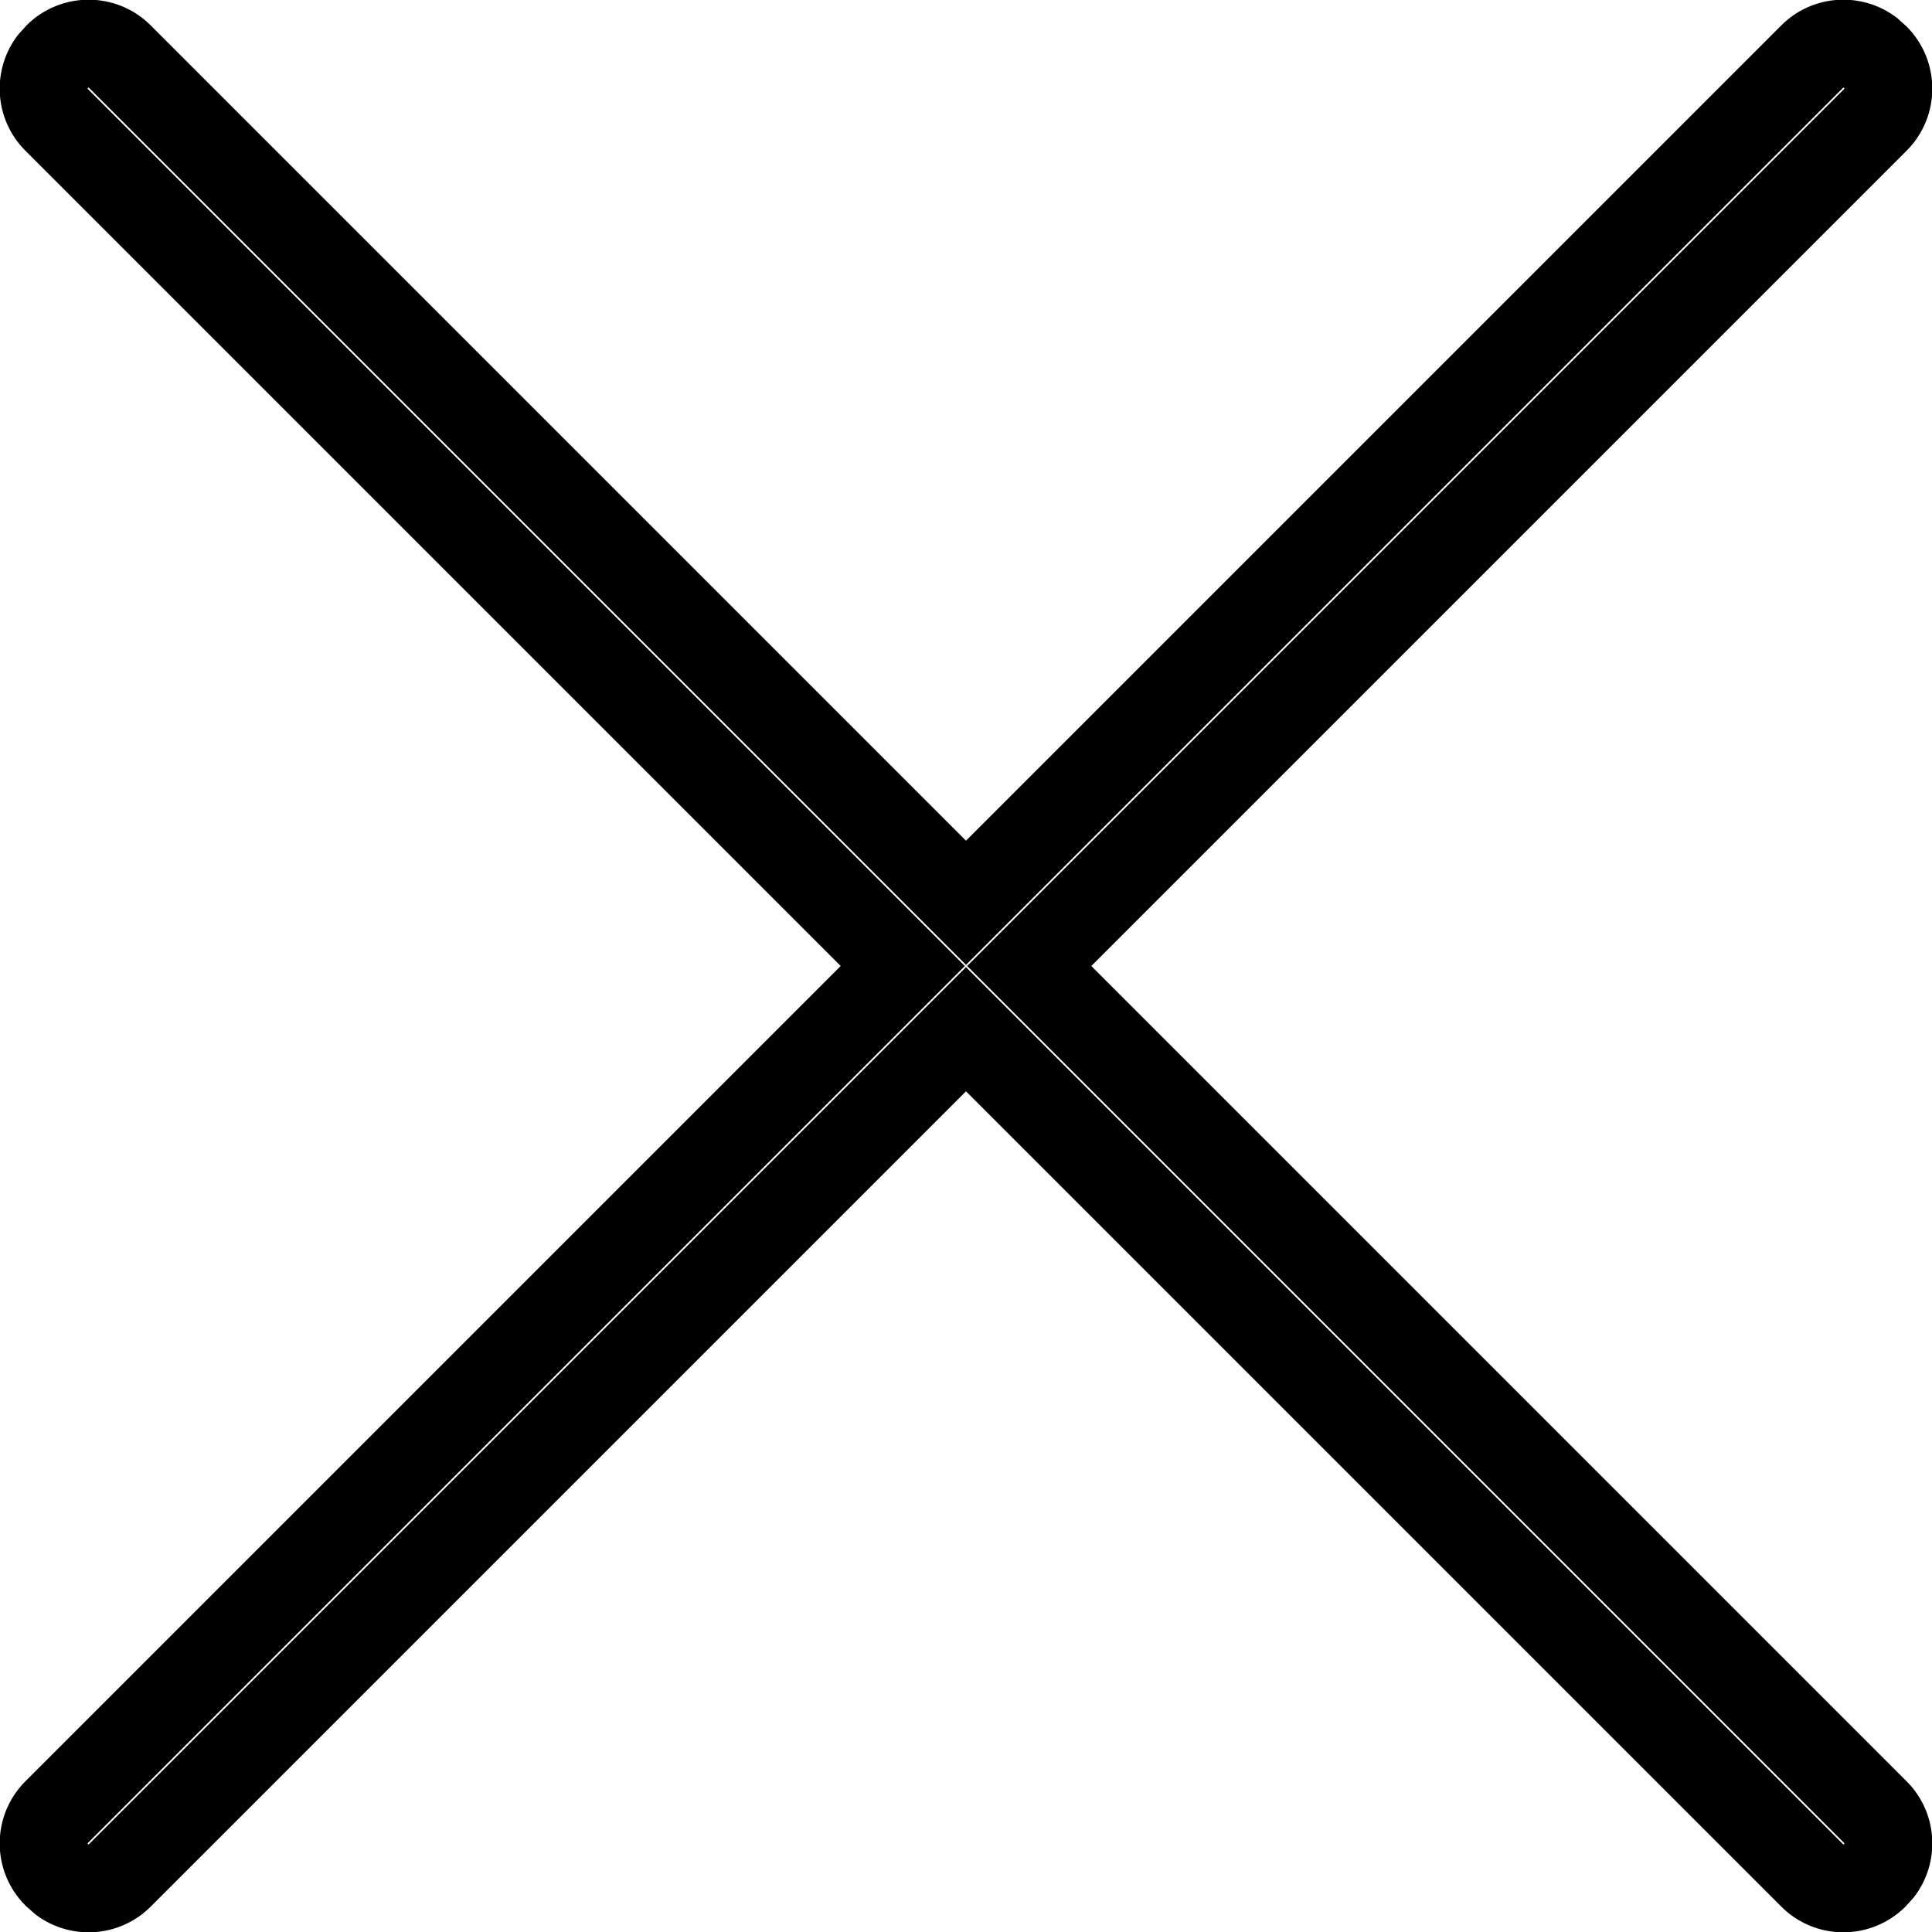
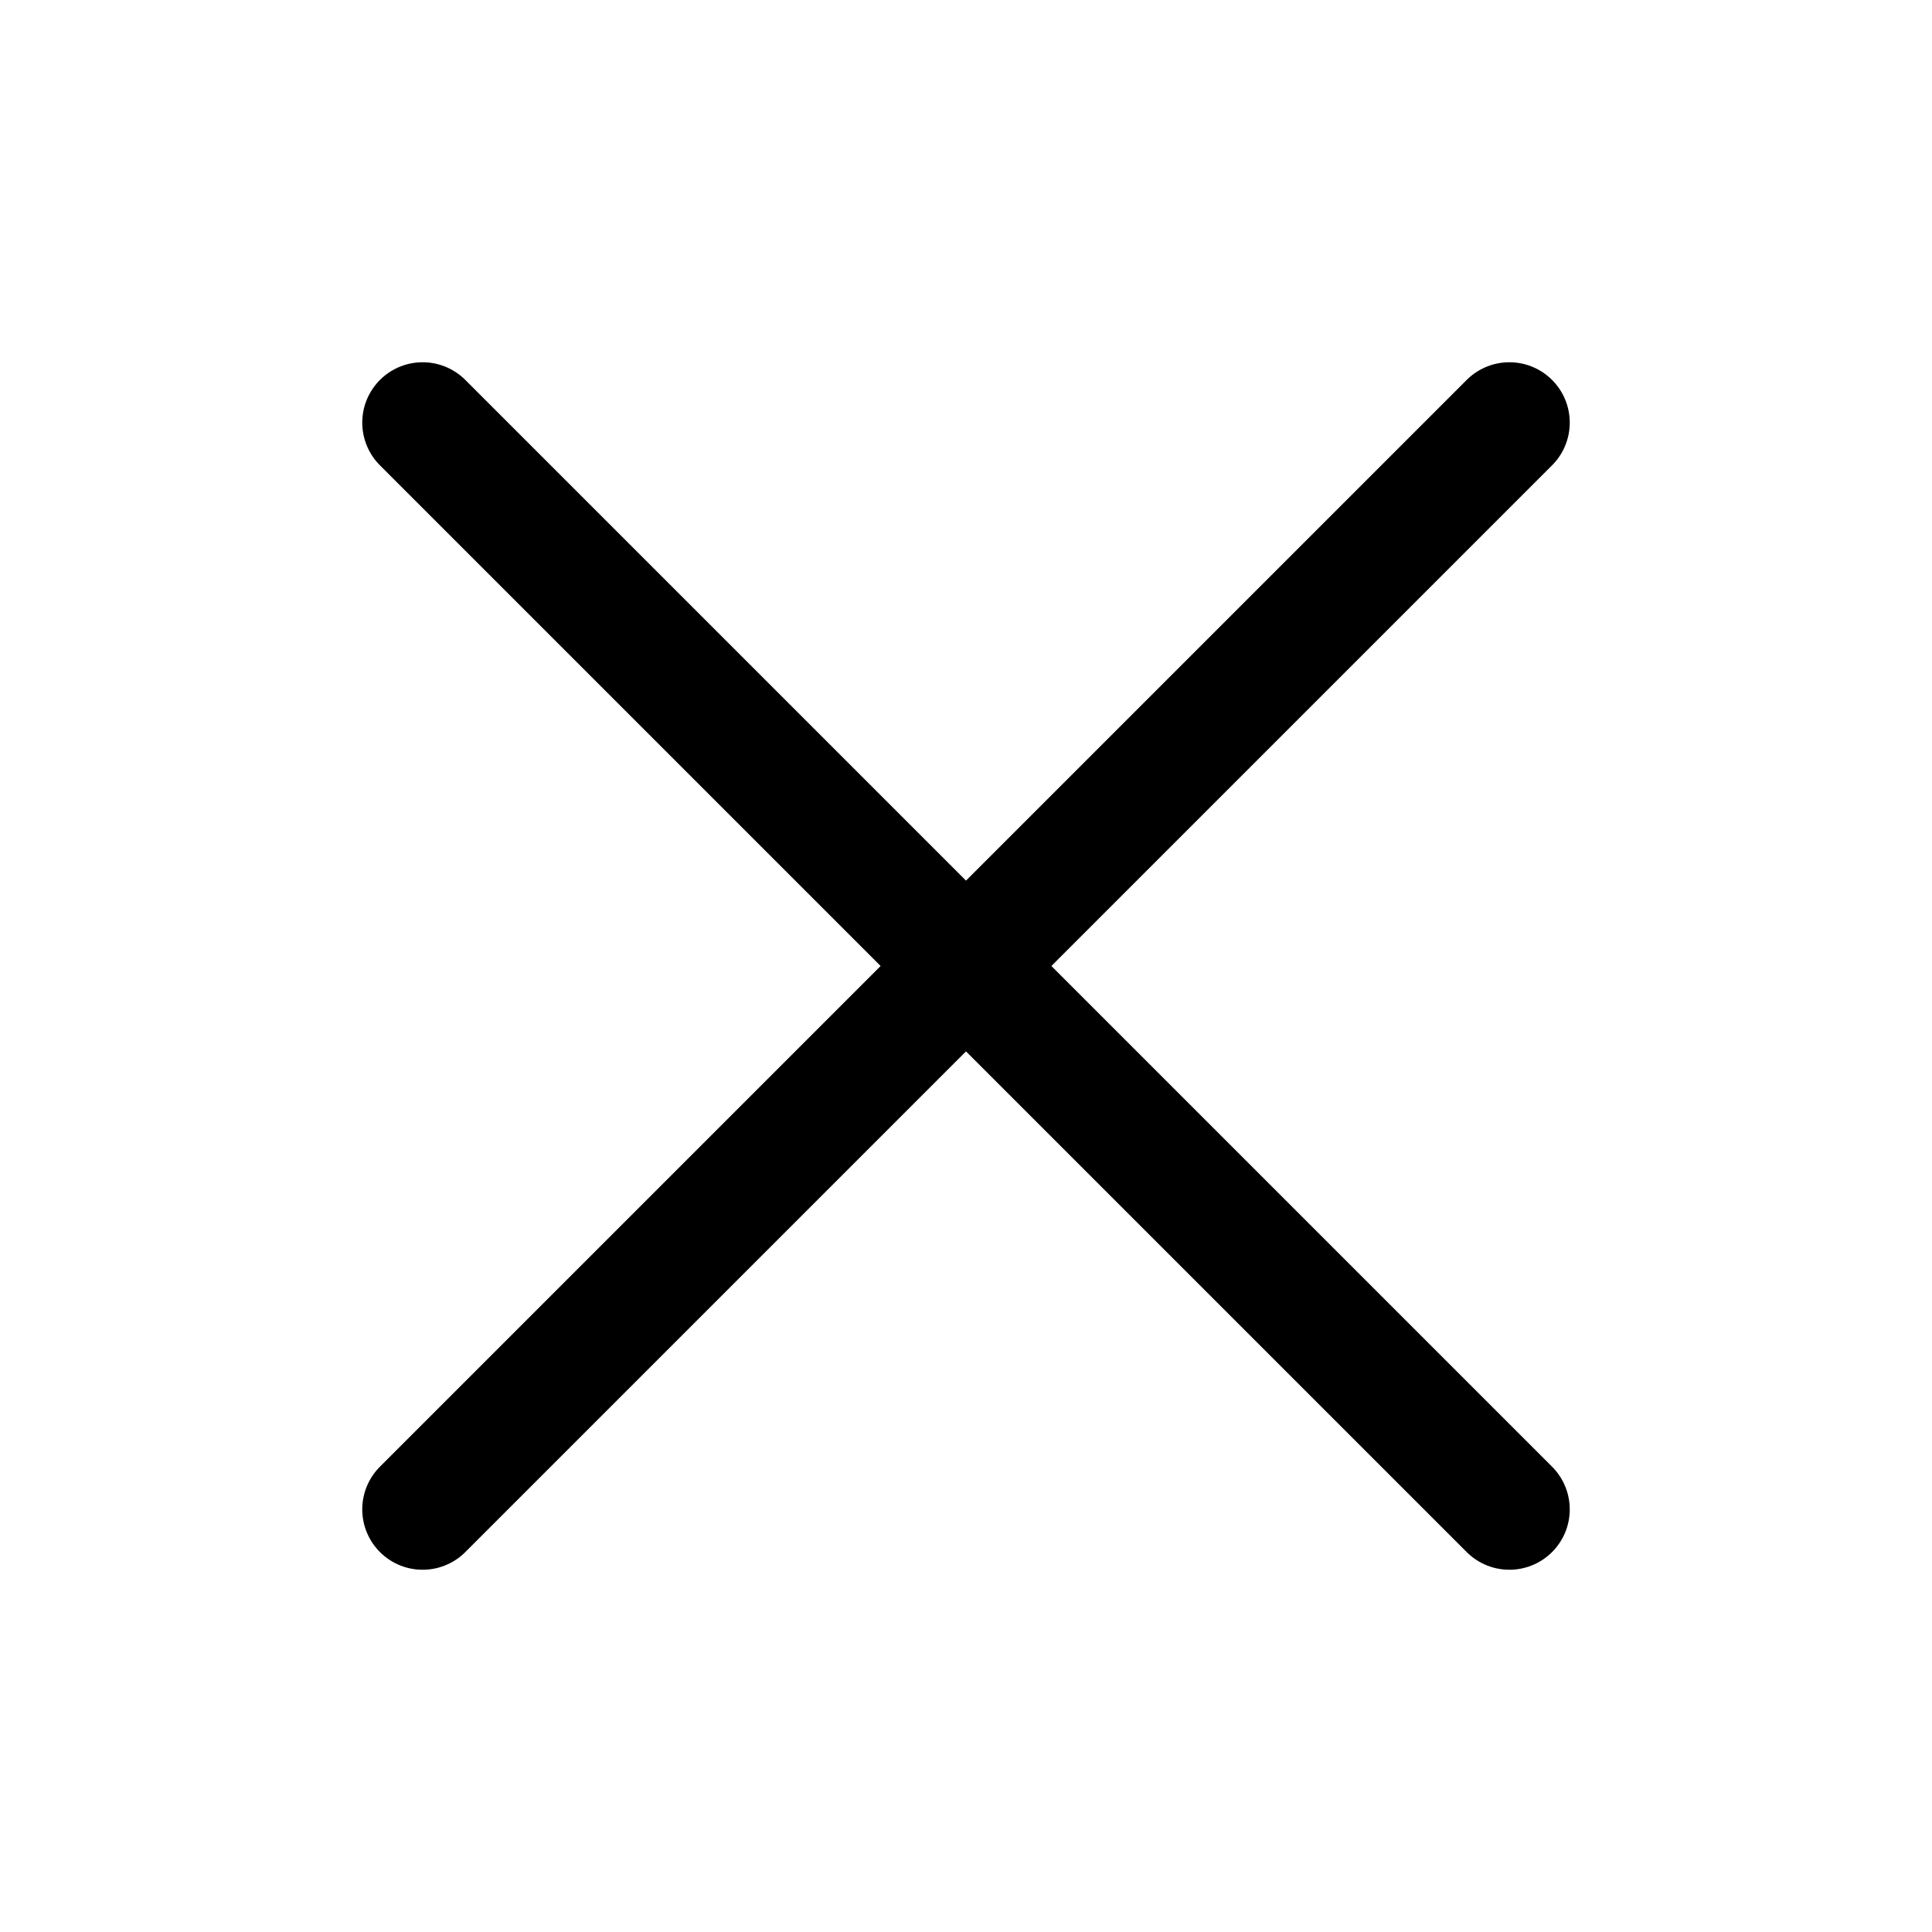
- <svg xmlns="http://www.w3.org/2000/svg" width="12" height="12" viewBox="0 0 22 22" version="1.1">
-   <g id="icons" stroke="none" stroke-width="1" fill="none" fill-rule="evenodd">
-     <g id="ui-gambling-website-lined-icnos-casinoshunter" transform="translate(-869, -159)" fill="currentColor" fill-rule="nonzero">
-       <g id="square-filled" transform="translate(50, 120)">
-         <path d="M820.716,39.289 L830,48.573 L839.284,39.289 C839.644,38.929 840.211,38.901 840.604,39.206 L840.711,39.302 C841.101,39.693 841.101,40.326 840.711,40.716 L831.427,50 L840.711,59.284 C841.071,59.644 841.099,60.211 840.794,60.604 L840.698,60.711 C840.307,61.101 839.674,61.101 839.284,60.711 L830,51.427 L820.716,60.711 C820.356,61.071 819.789,61.099 819.396,60.794 L819.289,60.698 C818.899,60.307 818.899,59.674 819.289,59.284 L828.573,50 L819.289,40.716 C818.929,40.356 818.901,39.789 819.206,39.396 L819.302,39.289 C819.693,38.899 820.326,38.899 820.716,39.289 Z M819.996,40.009 L829.987,50 L819.996,59.991 L820.009,60.004 L830,50.013 L839.991,60.004 L840.004,59.991 L830.013,50 L840.004,40.009 L839.991,39.996 L830,49.987 L820.009,39.996 L819.996,40.009 Z" id="cancel">
- 
- </path>
-       </g>
-     </g>
+ <svg xmlns="http://www.w3.org/2000/svg" width="24" height="24" viewBox="0 0 32 32">
+   <defs>
+     <style>.cls-1{fill:none;stroke:#000000;stroke-linecap:round;stroke-linejoin:round;stroke-width:2px;}</style>
+   </defs>
+   <g id="cross">
+     <line class="cls-1" x1="7" x2="25" y1="7" y2="25" />
+     <line class="cls-1" x1="7" x2="25" y1="25" y2="7" />
  </g>
</svg>
